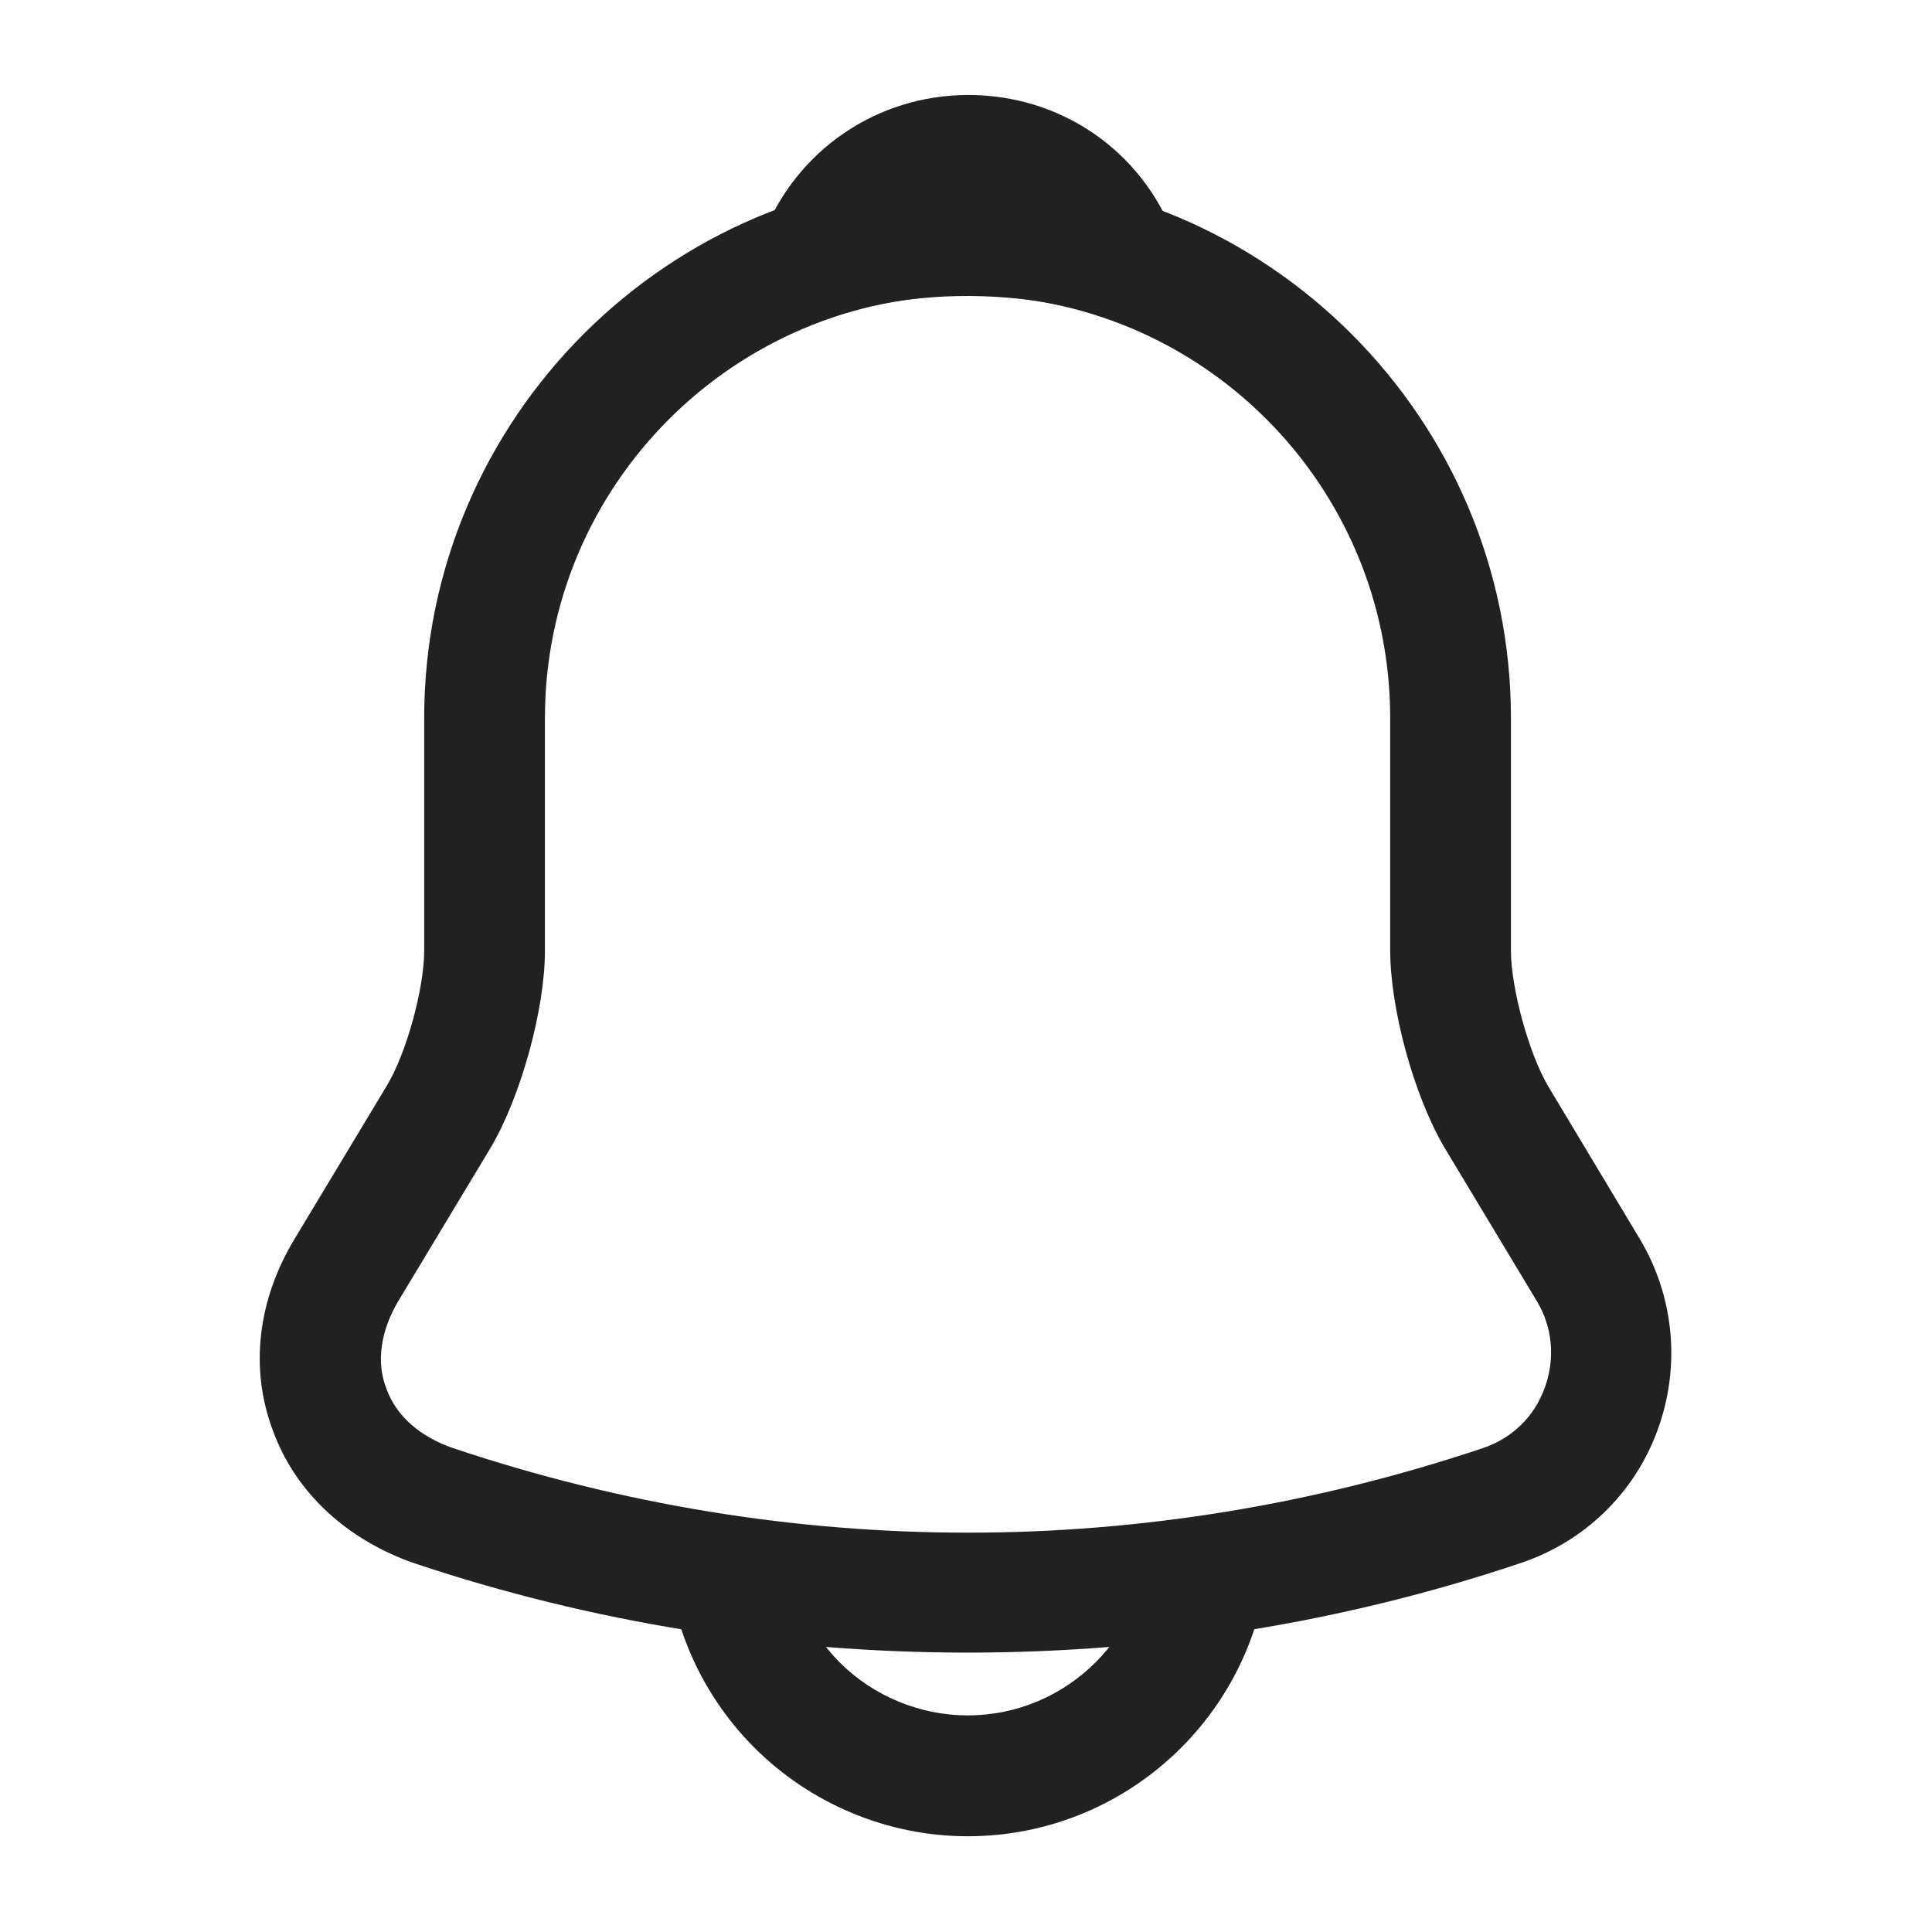
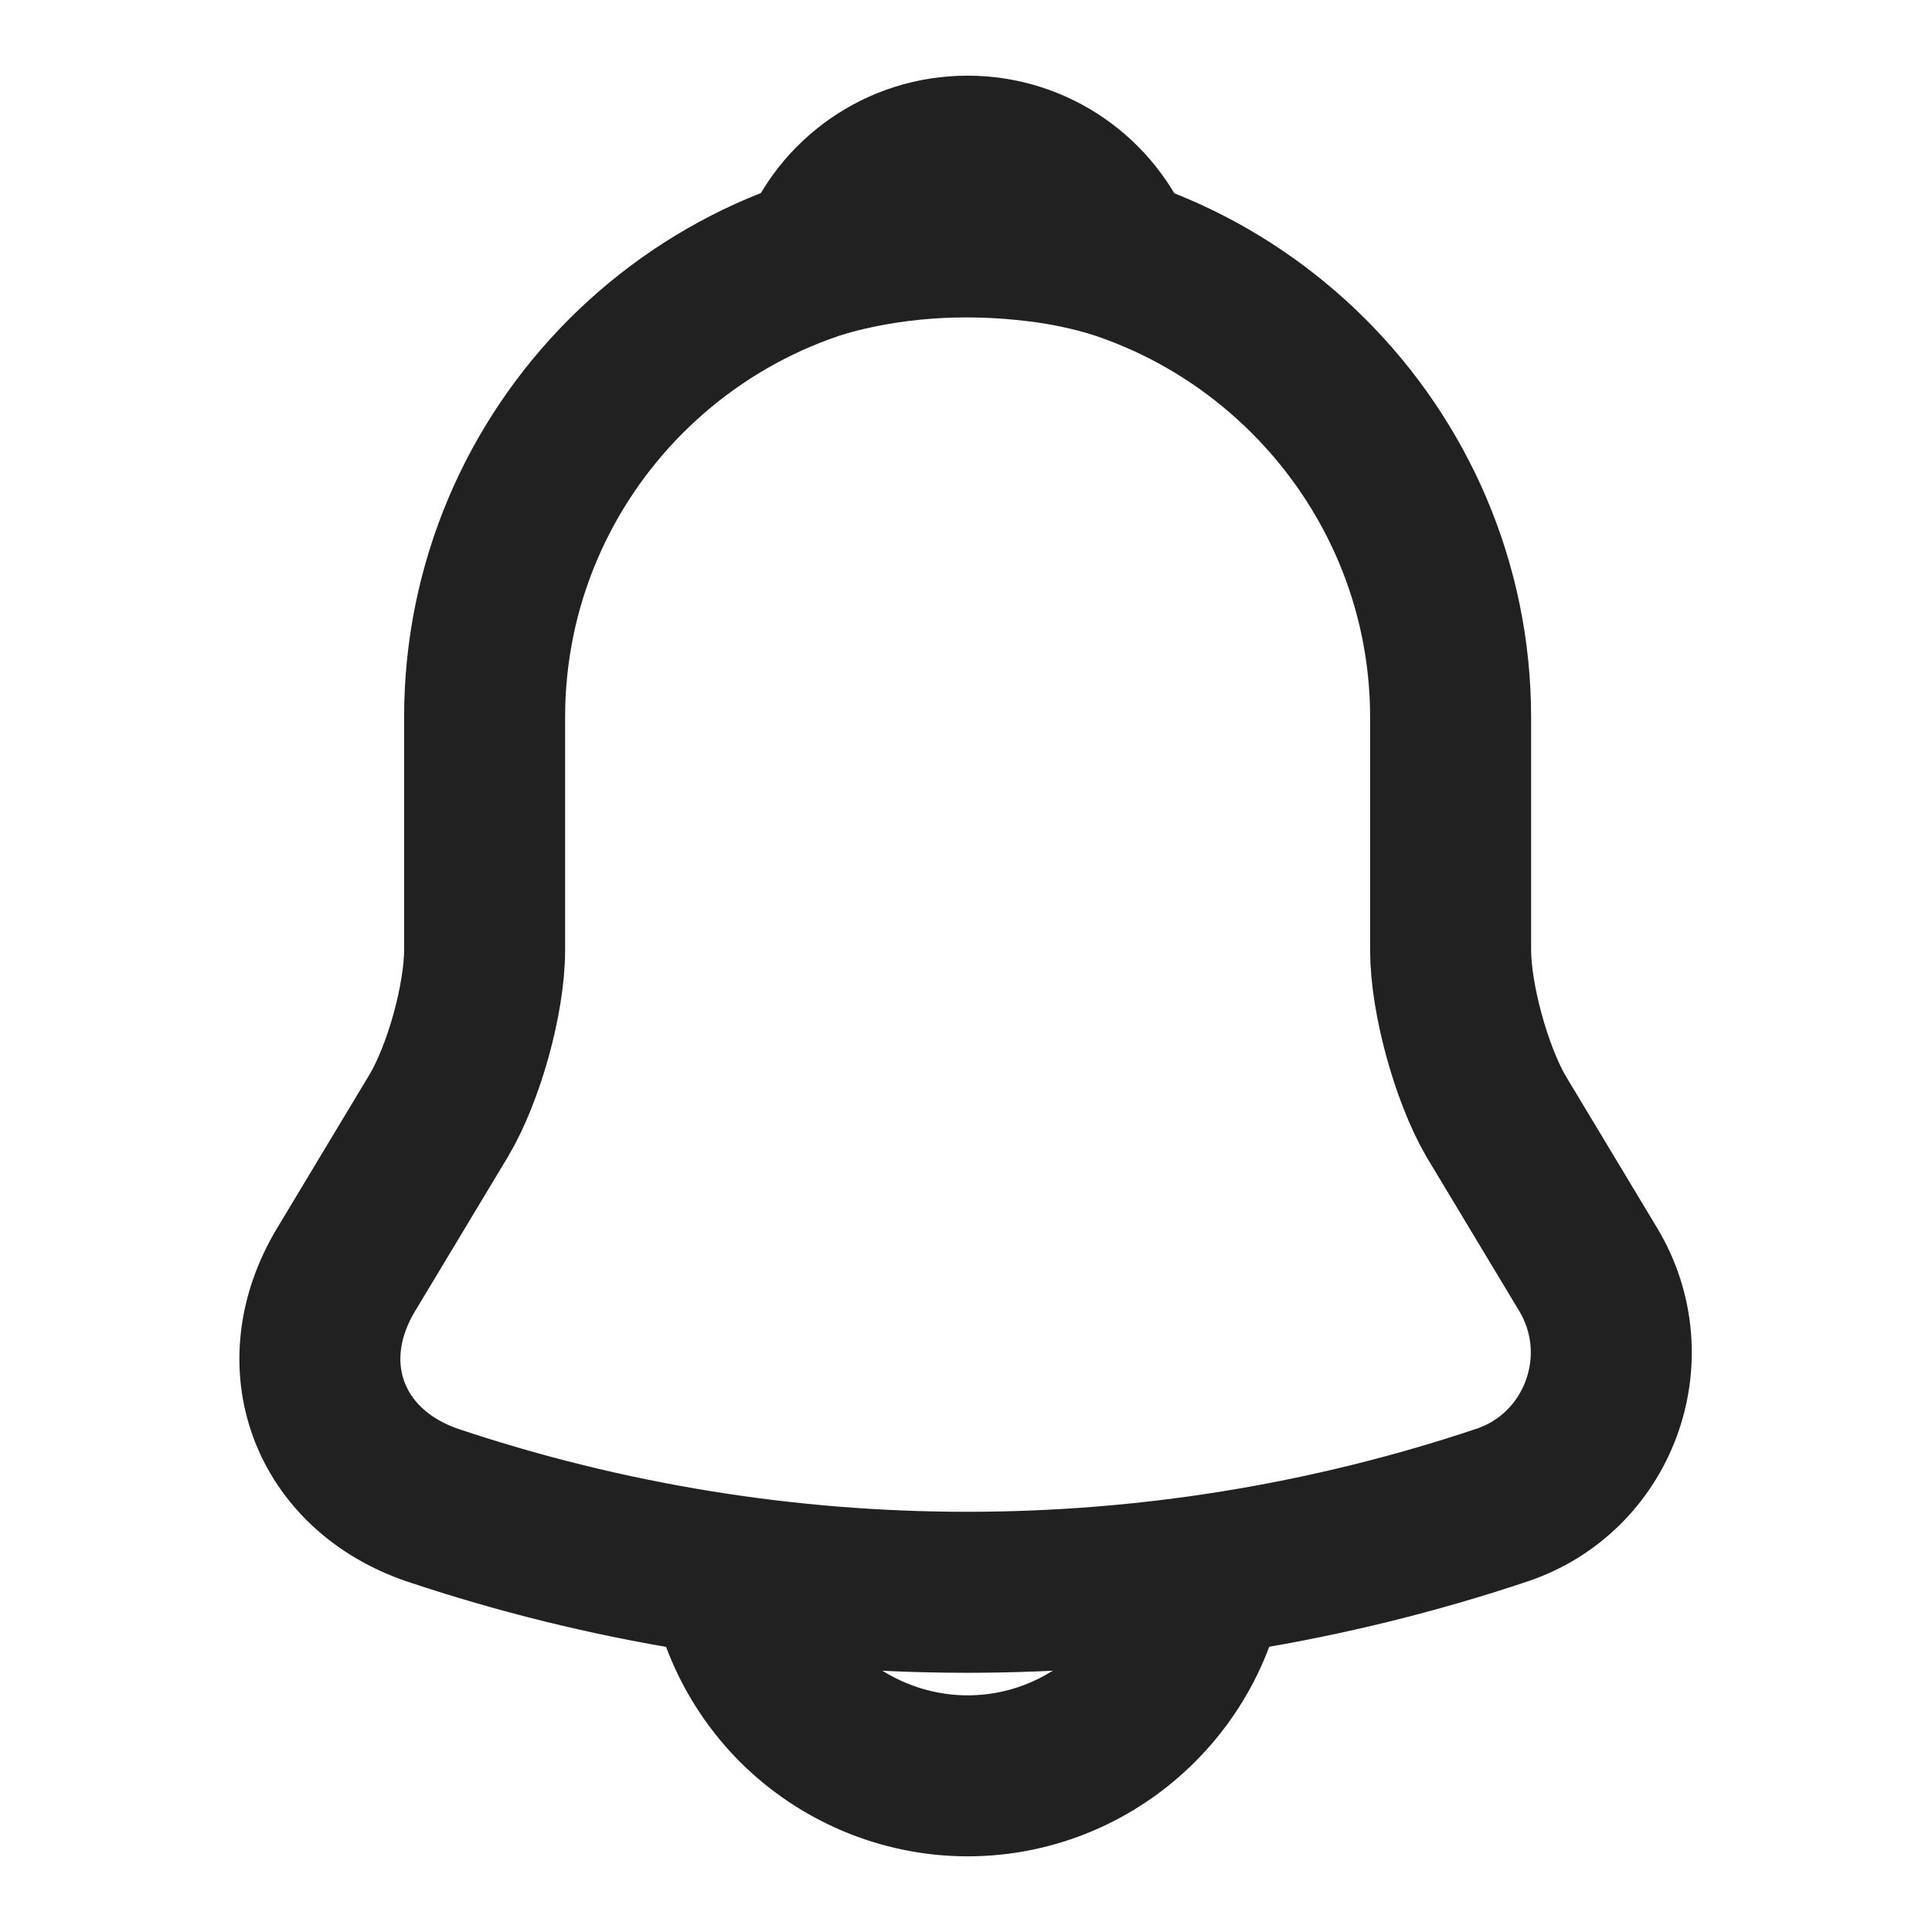
<svg xmlns="http://www.w3.org/2000/svg" width="18" height="18" viewBox="0 0 18 18" fill="none">
-   <path d="M9.015 15.397C7.267 15.397 5.52 15.12 3.862 14.565C3.232 14.347 2.752 13.905 2.542 13.327C2.325 12.75 2.4 12.112 2.745 11.542L3.607 10.11C3.787 9.81 3.952 9.21 3.952 8.857V6.69C3.952 3.9 6.225 1.627 9.015 1.627C11.805 1.627 14.077 3.9 14.077 6.69V8.857C14.077 9.202 14.242 9.81 14.422 10.117L15.277 11.542C15.6 12.082 15.66 12.735 15.442 13.327C15.225 13.92 14.752 14.37 14.16 14.565C12.51 15.12 10.762 15.397 9.015 15.397ZM9.015 2.752C6.847 2.752 5.077 4.515 5.077 6.69V8.857C5.077 9.405 4.852 10.215 4.575 10.687L3.712 12.12C3.547 12.397 3.502 12.69 3.6 12.937C3.69 13.192 3.915 13.387 4.222 13.492C7.357 14.542 10.68 14.542 13.815 13.492C14.085 13.402 14.295 13.2 14.392 12.93C14.49 12.66 14.467 12.367 14.317 12.12L13.455 10.687C13.17 10.2 12.952 9.397 12.952 8.85V6.69C12.952 4.515 11.19 2.752 9.015 2.752Z" fill="#212121" />
-   <path d="M10.41 2.955C10.357 2.955 10.305 2.948 10.252 2.933C10.035 2.873 9.825 2.828 9.622 2.798C8.985 2.715 8.37 2.76 7.792 2.933C7.582 3 7.357 2.933 7.215 2.775C7.072 2.618 7.027 2.393 7.11 2.19C7.417 1.403 8.167 0.885 9.022 0.885C9.877 0.885 10.627 1.395 10.935 2.19C11.01 2.393 10.973 2.618 10.83 2.775C10.717 2.895 10.56 2.955 10.41 2.955Z" fill="#212121" />
-   <path d="M9.015 17.108C8.273 17.108 7.553 16.808 7.028 16.282C6.503 15.758 6.203 15.037 6.203 14.295H7.328C7.328 14.738 7.508 15.172 7.823 15.488C8.138 15.803 8.573 15.982 9.015 15.982C9.945 15.982 10.703 15.225 10.703 14.295H11.828C11.828 15.848 10.568 17.108 9.015 17.108Z" fill="#212121" />
+   <path d="M9.015 2.183C6.532 2.183 4.515 4.2 4.515 6.683V8.85C4.515 9.308 4.32 10.005 4.087 10.395L3.225 11.828C2.692 12.713 3.06 13.695 4.035 14.025C7.267 15.105 10.755 15.105 13.987 14.025C14.895 13.725 15.292 12.653 14.797 11.828L13.935 10.395C13.71 10.005 13.515 9.308 13.515 8.85V6.683C13.515 4.208 11.49 2.183 9.015 2.183Z" stroke="#212121" stroke-width="1.5" stroke-miterlimit="10" stroke-linecap="round" />
+   <path d="M10.402 2.4C10.169 2.333 9.929 2.28 9.682 2.25C8.962 2.16 8.272 2.213 7.627 2.4C7.844 1.845 8.384 1.455 9.014 1.455C9.644 1.455 10.184 1.845 10.402 2.4Z" stroke="#212121" stroke-width="1.5" stroke-miterlimit="10" stroke-linecap="round" stroke-linejoin="round" />
+   <path d="M11.265 14.295C11.265 15.532 10.252 16.545 9.015 16.545C8.4 16.545 7.83 16.29 7.425 15.885C7.02 15.48 6.765 14.91 6.765 14.295" stroke="#212121" stroke-width="1.5" stroke-miterlimit="10" />
</svg>
